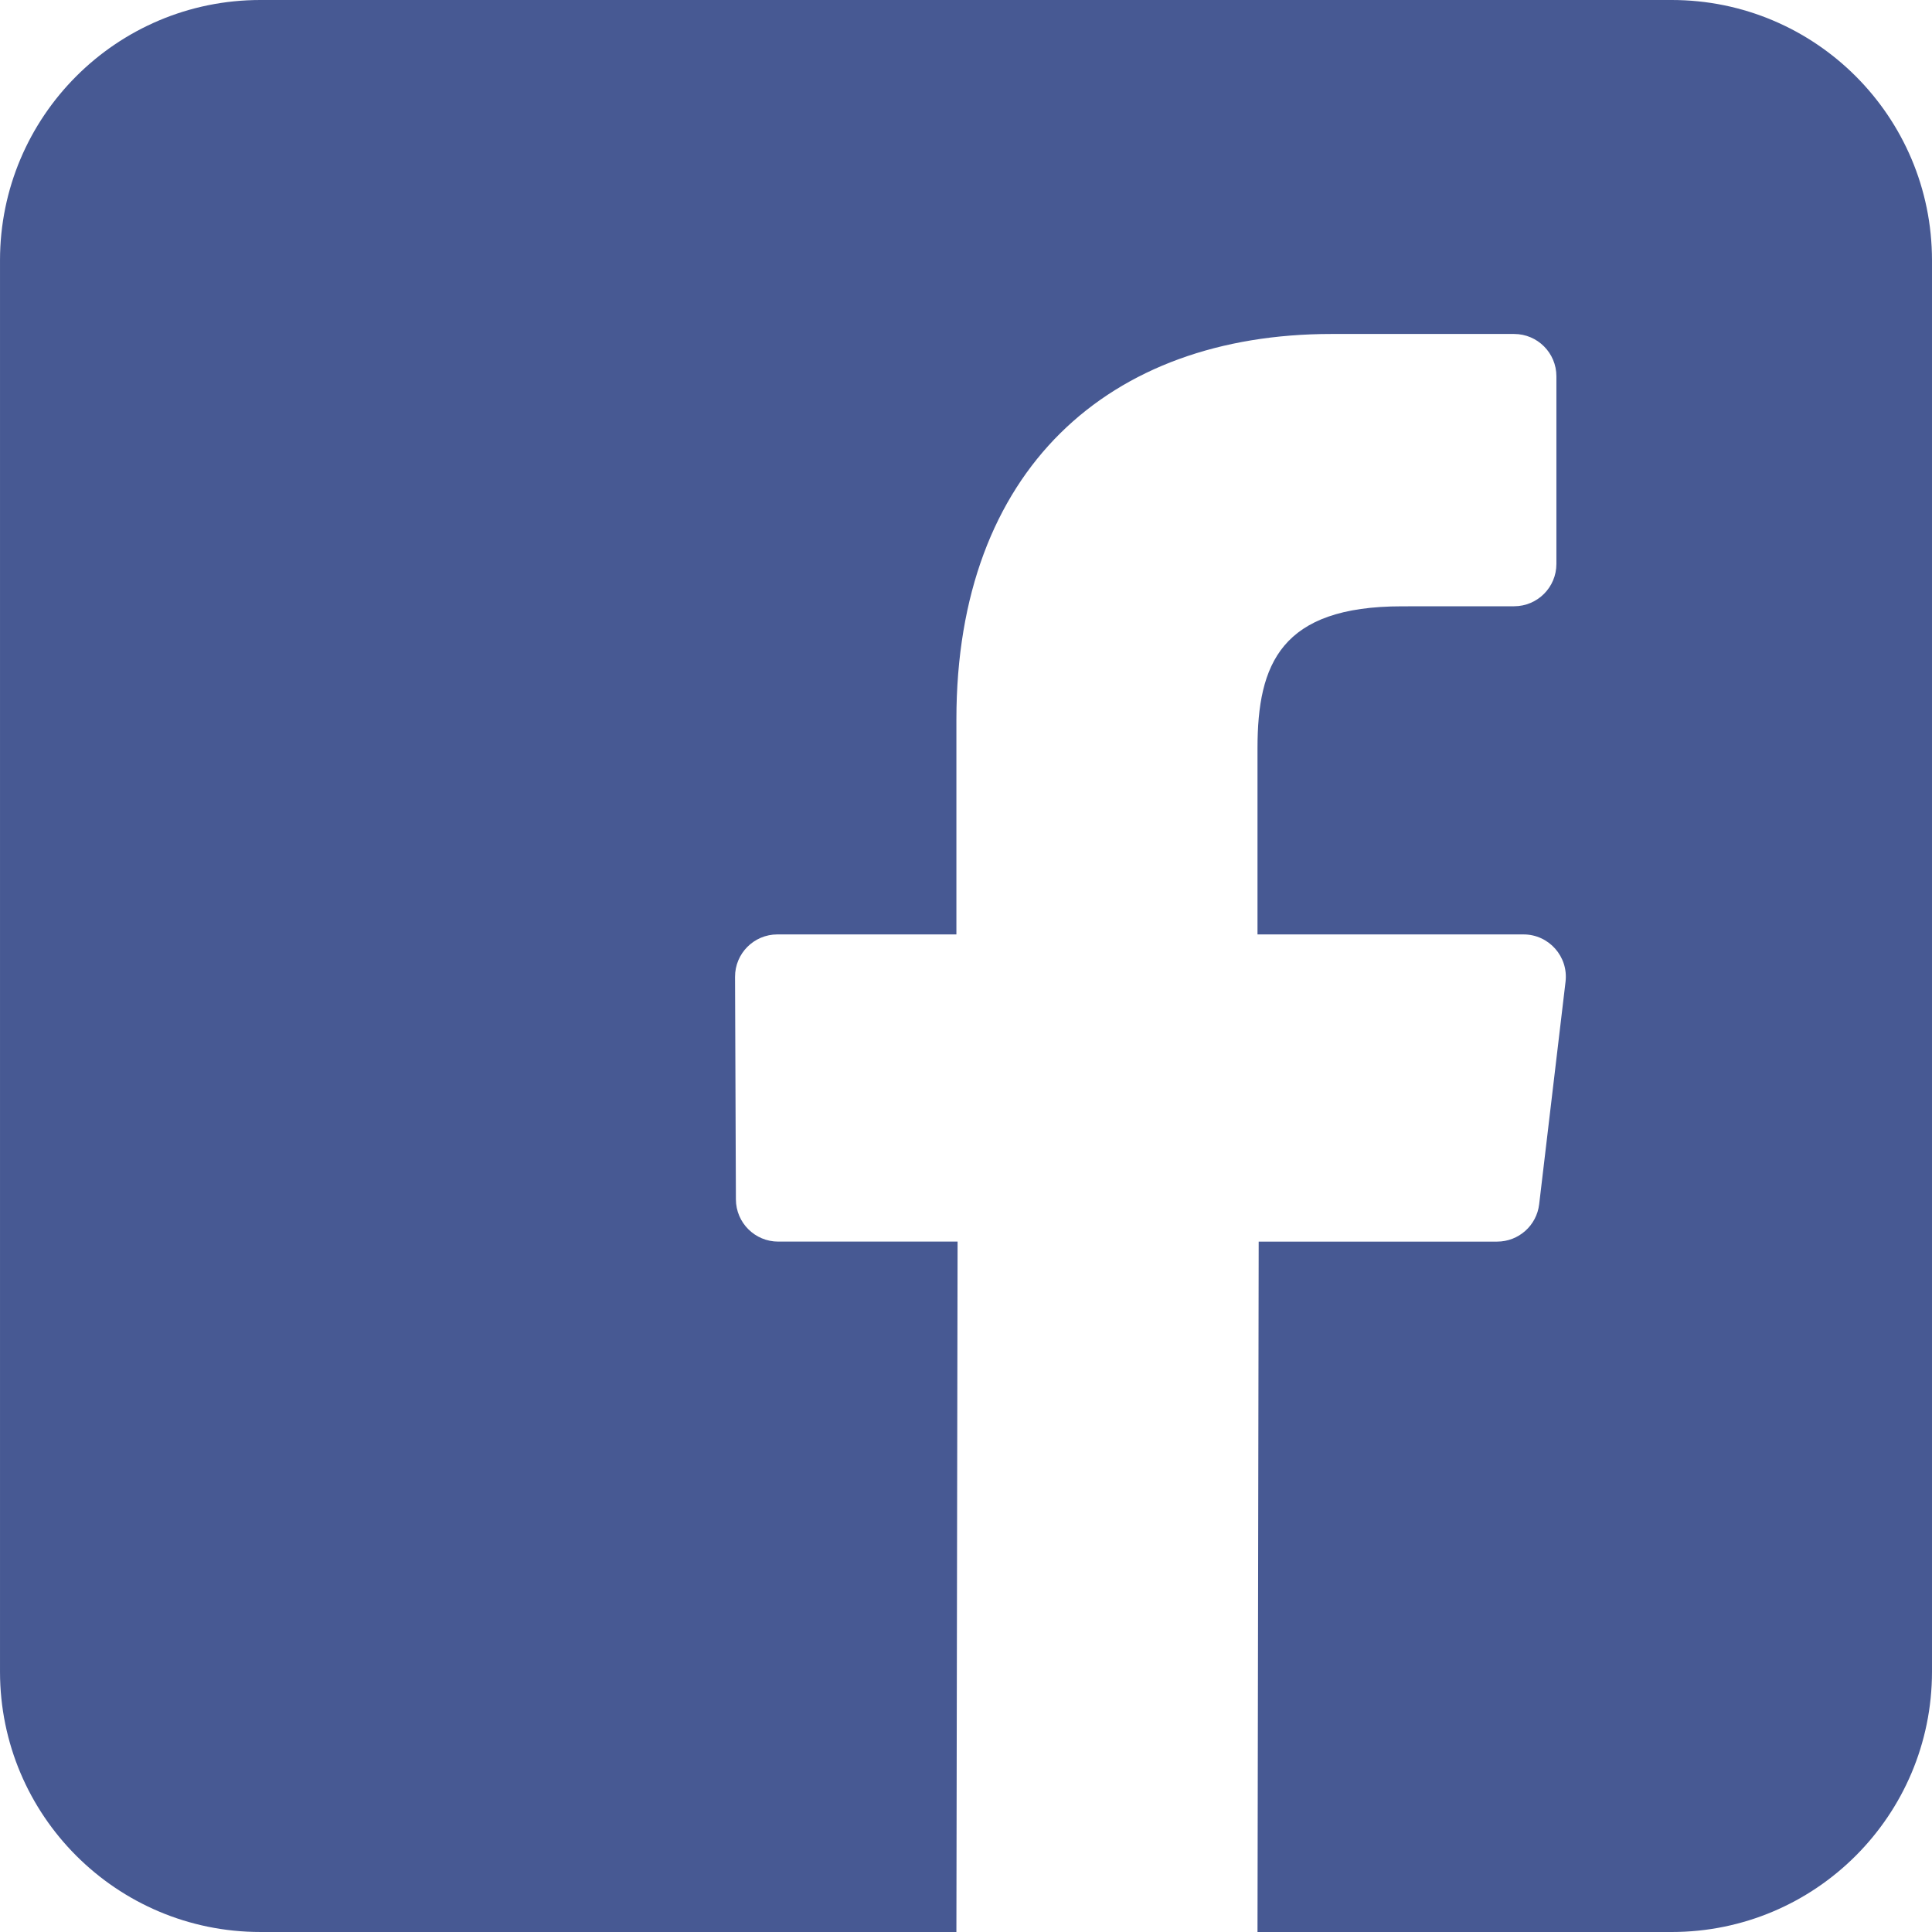
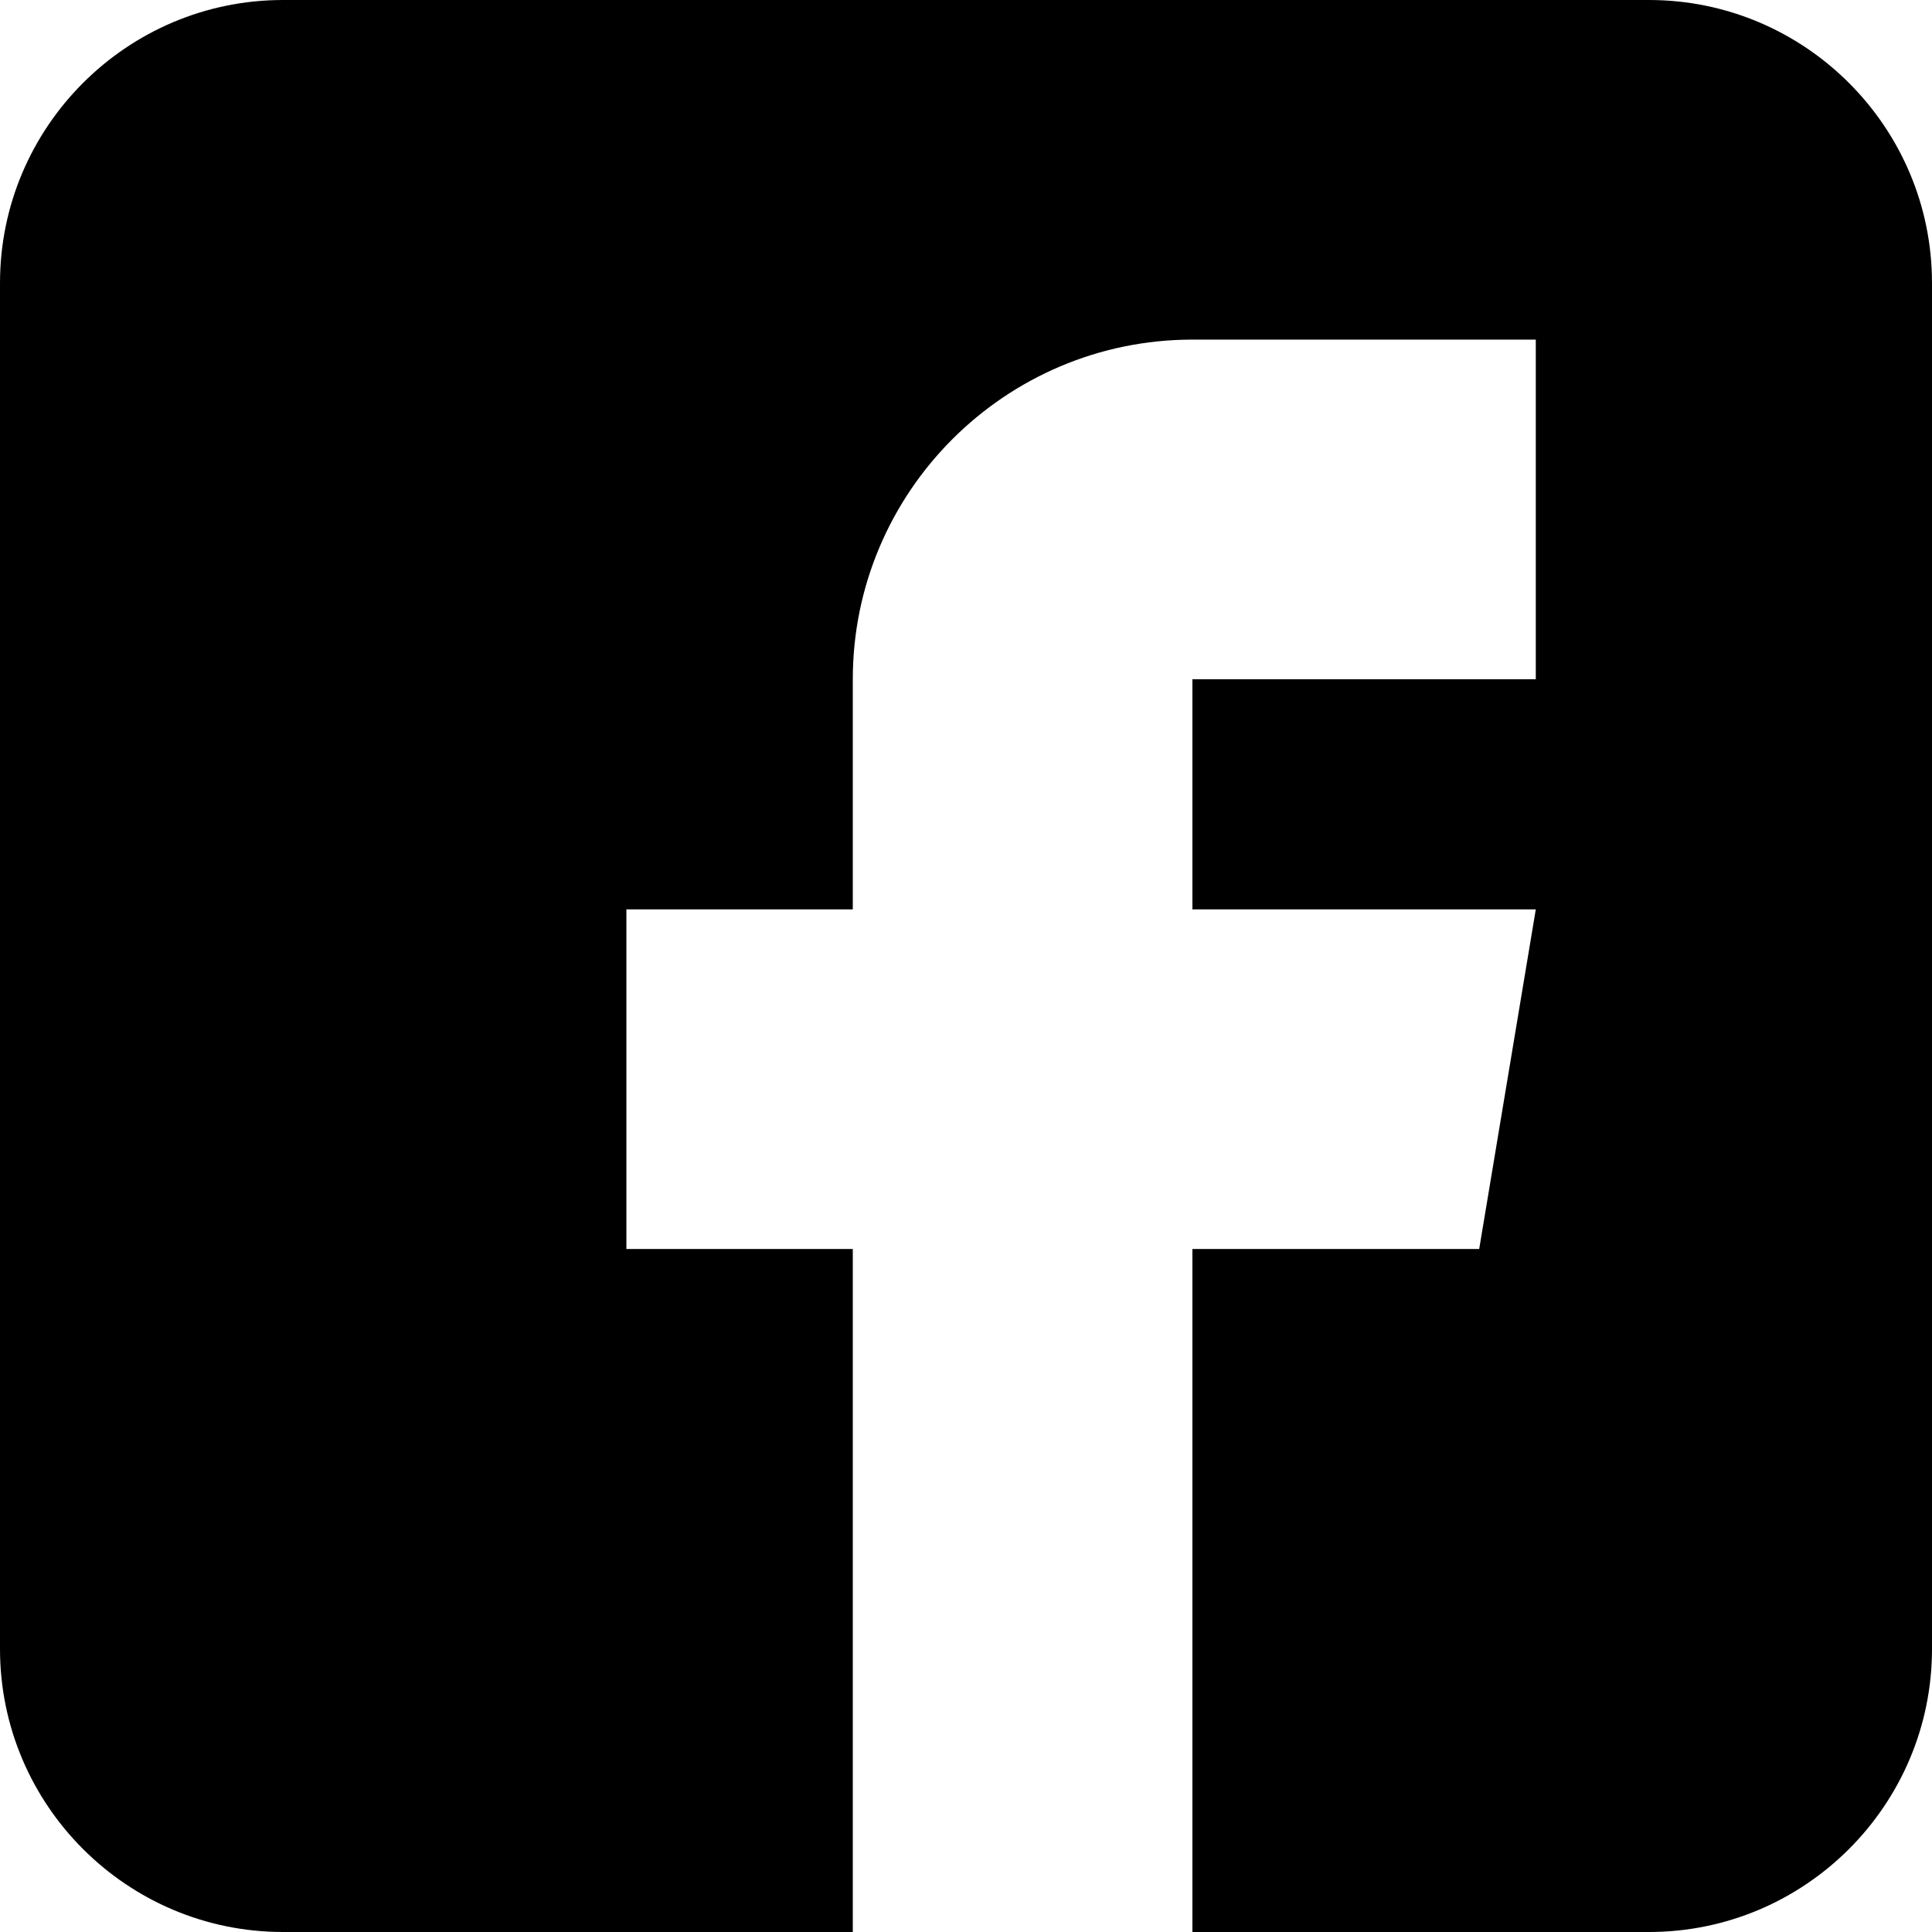
- <svg xmlns="http://www.w3.org/2000/svg" version="1.1" id="Layer_1" x="0px" y="0px" viewBox="0 0 408.788 408.788" style="enable-background:new 0 0 408.788 408.788;" xml:space="preserve">
-   <path style="fill:#475993;" d="M353.701,0H55.087C24.665,0,0.002,24.662,0.002,55.085v298.616c0,30.423,24.662,55.085,55.085,55.085  h147.275l0.251-146.078h-37.951c-4.932,0-8.935-3.988-8.954-8.92l-0.182-47.087c-0.019-4.959,3.996-8.989,8.955-8.989h37.882  v-45.498c0-52.8,32.247-81.55,79.348-81.55h38.65c4.945,0,8.955,4.009,8.955,8.955v39.704c0,4.944-4.007,8.952-8.95,8.955  l-23.719,0.011c-25.615,0-30.575,12.172-30.575,30.035v39.389h56.285c5.363,0,9.524,4.683,8.892,10.009l-5.581,47.087  c-0.534,4.506-4.355,7.901-8.892,7.901h-50.453l-0.251,146.078h87.631c30.422,0,55.084-24.662,55.084-55.084V55.085  C408.786,24.662,384.124,0,353.701,0z" />
-   <g>
- </g>
-   <g>
- </g>
-   <g>
- </g>
-   <g>
- </g>
-   <g>
- </g>
-   <g>
- </g>
-   <g>
- </g>
-   <g>
- </g>
-   <g>
- </g>
-   <g>
- </g>
-   <g>
- </g>
-   <g>
- </g>
-   <g>
- </g>
-   <g>
- </g>
-   <g>
- </g>
+ <svg xmlns="http://www.w3.org/2000/svg" viewBox="0 0 512 512">
+   <path d="m437 0h-362c-41.352 0-75 33.648-75 75v362c0 41.352 33.648 75 75 75h151v-181h-60v-90h60v-61c0-49.629 40.371-90 90-90h91v90h-91v61h91l-15 90h-76v181h121c41.352 0 75-33.648 75-75v-362c0-41.352-33.648-75-75-75zm0 0" />
</svg>
